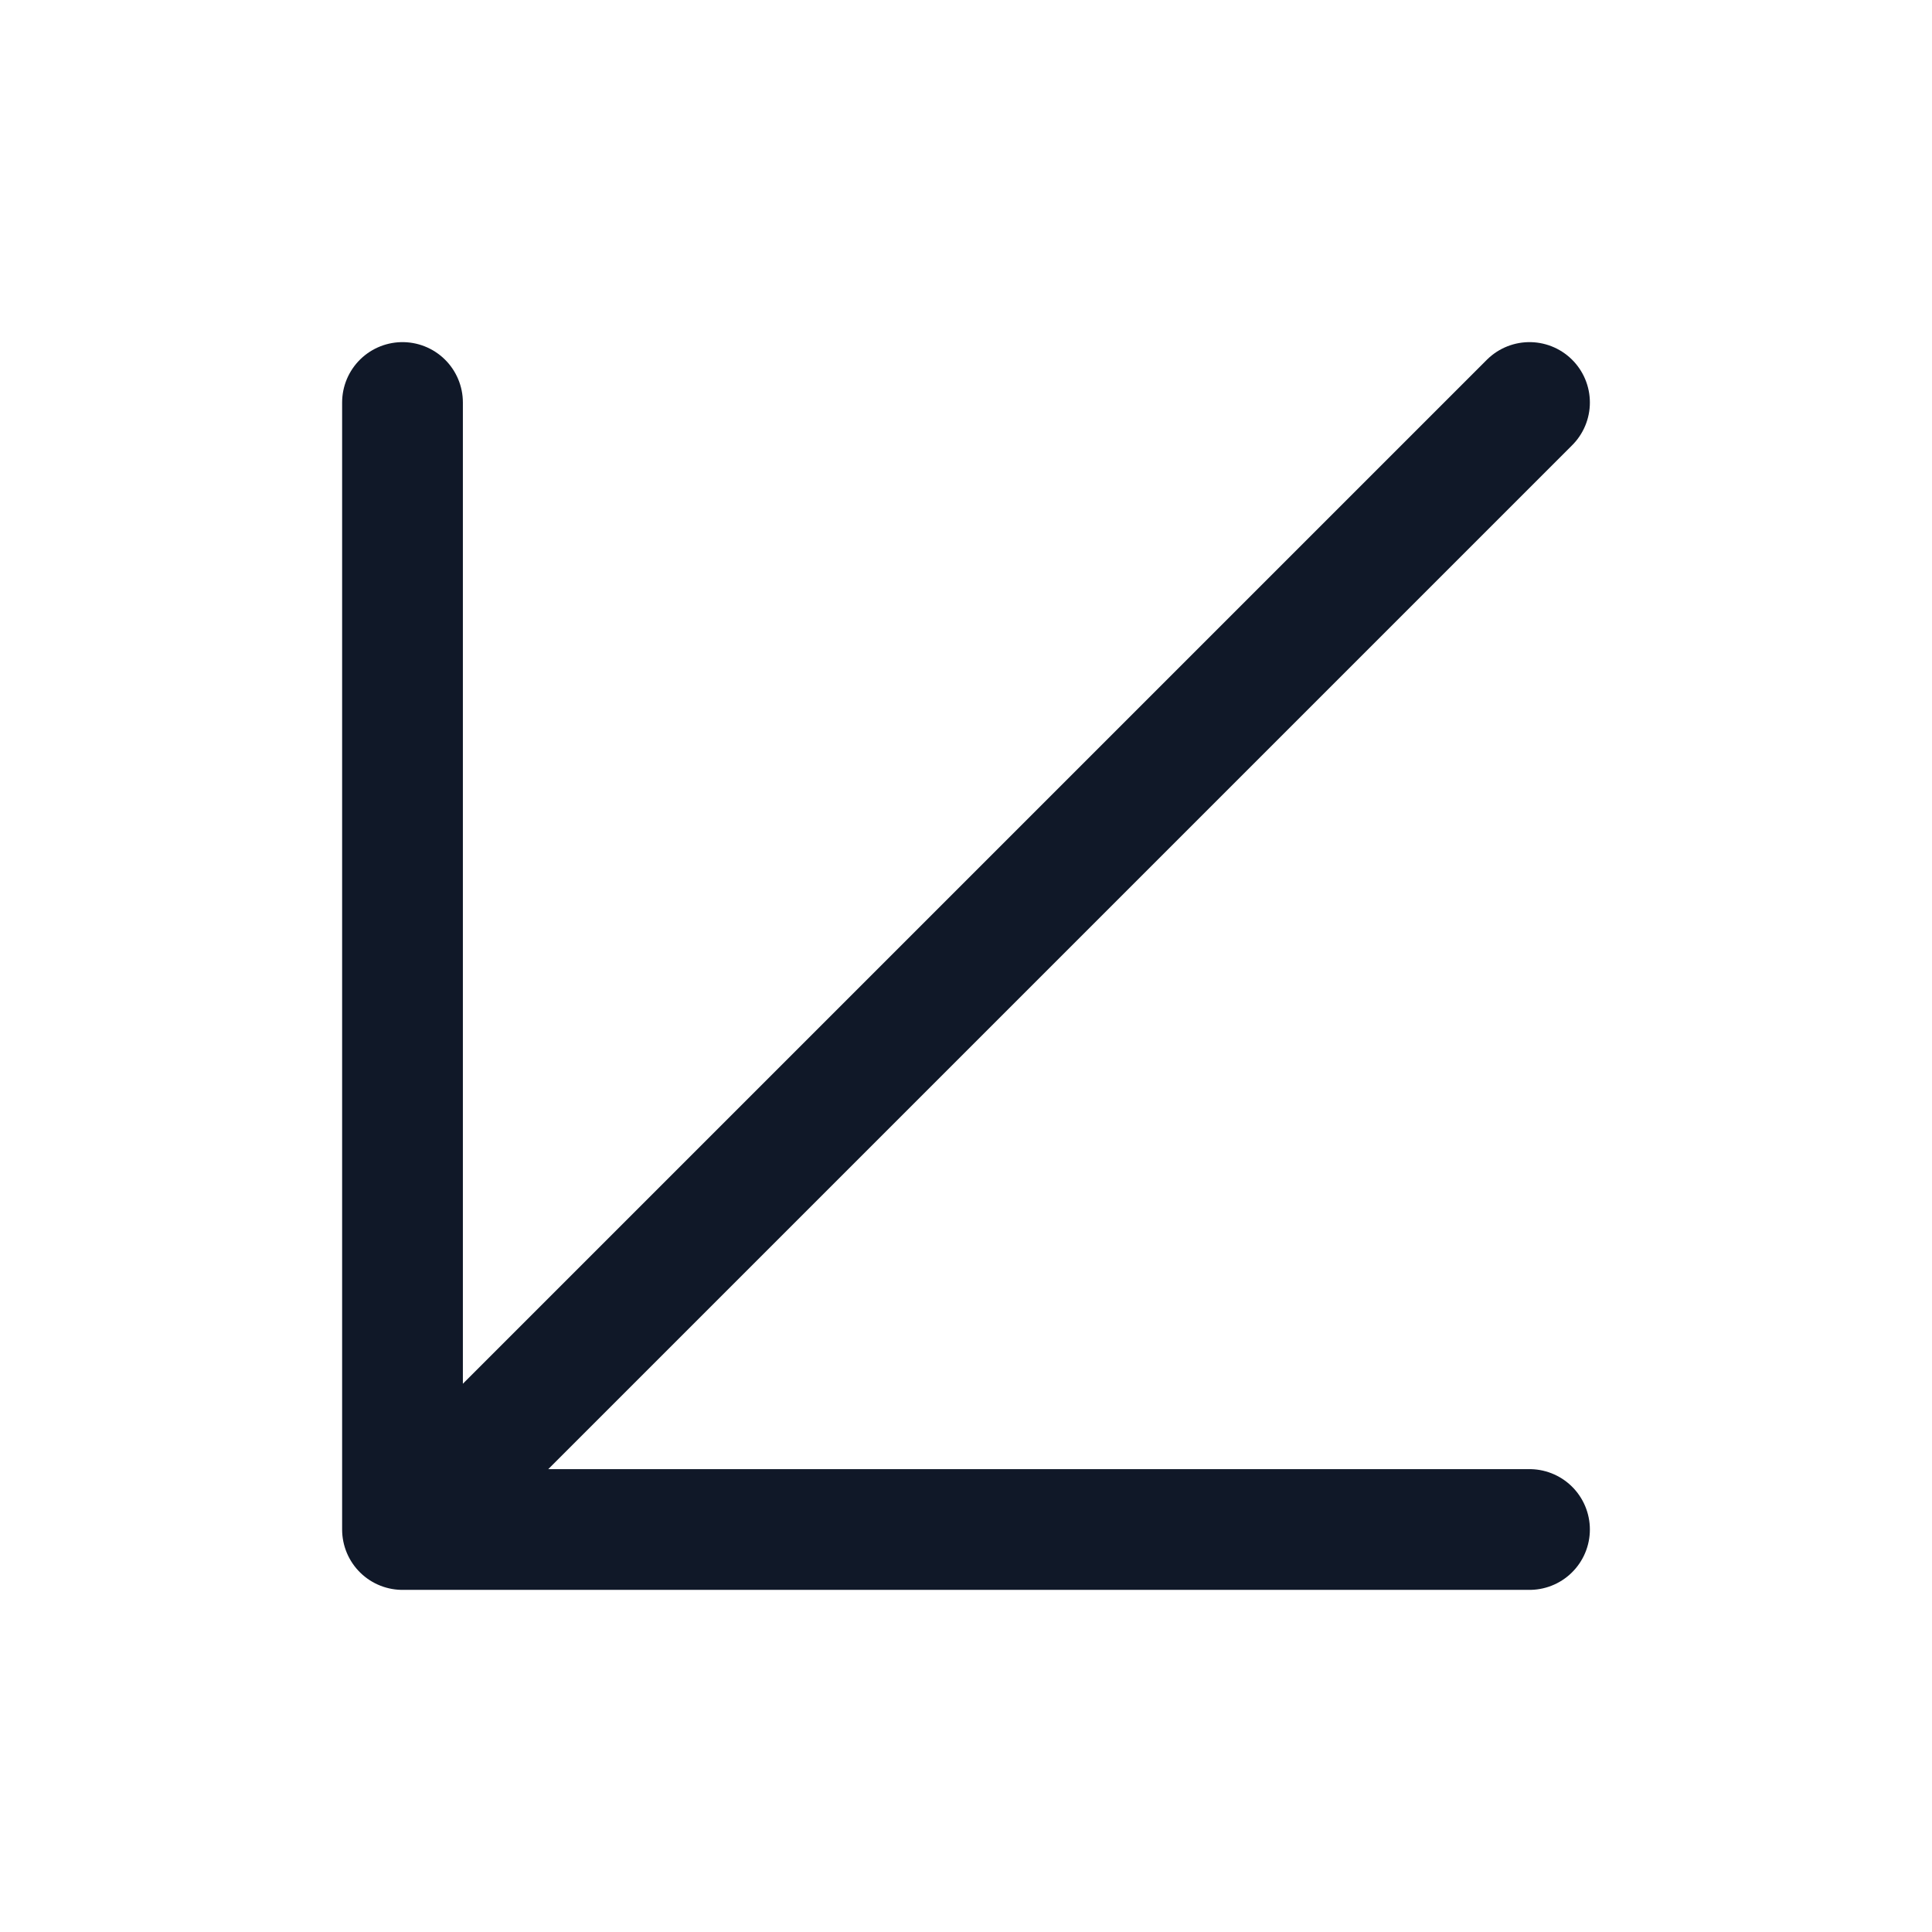
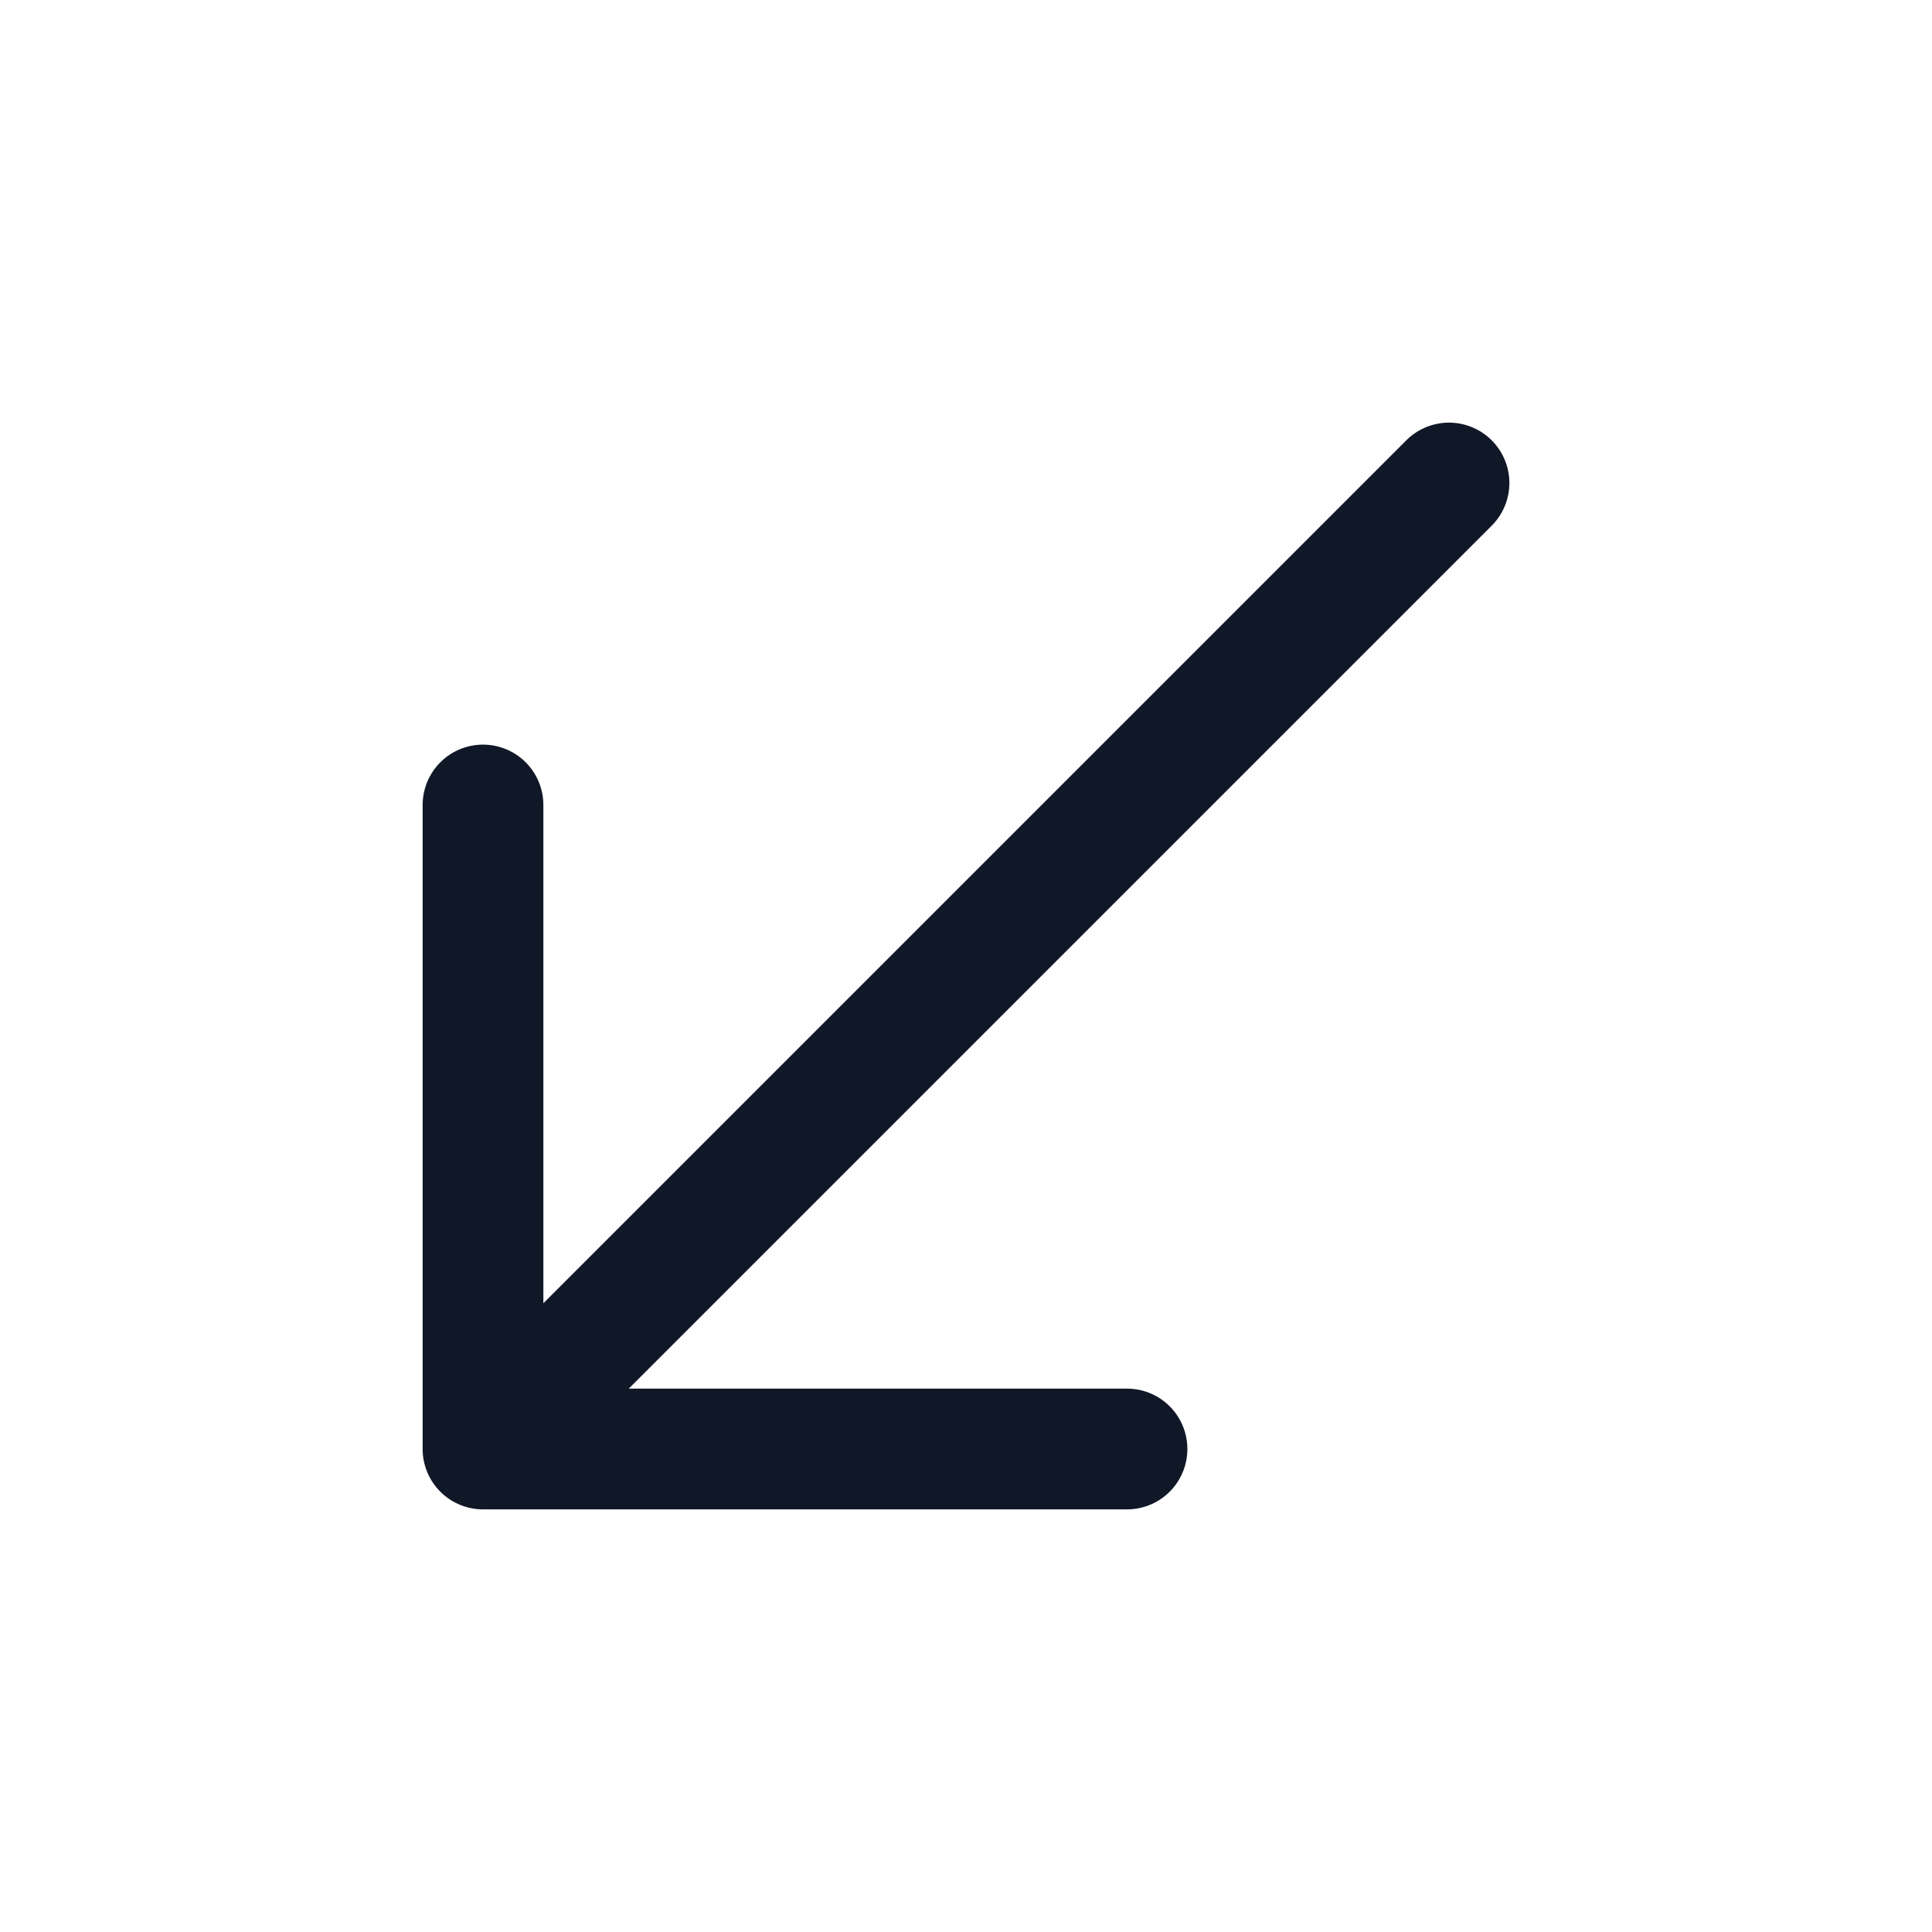
<svg xmlns="http://www.w3.org/2000/svg" width="24" height="24" viewBox="0 0 24 24" fill="none">
-   <path d="M19 5L5 19M5 19H19M5 19V5" stroke="#101828" stroke-width="1.5" stroke-linecap="round" stroke-linejoin="round" />
+   <path d="M18 6L6 18M6 18H14M6 18V10" stroke="#101828" stroke-width="1.5" stroke-linecap="round" stroke-linejoin="round" />
</svg>
